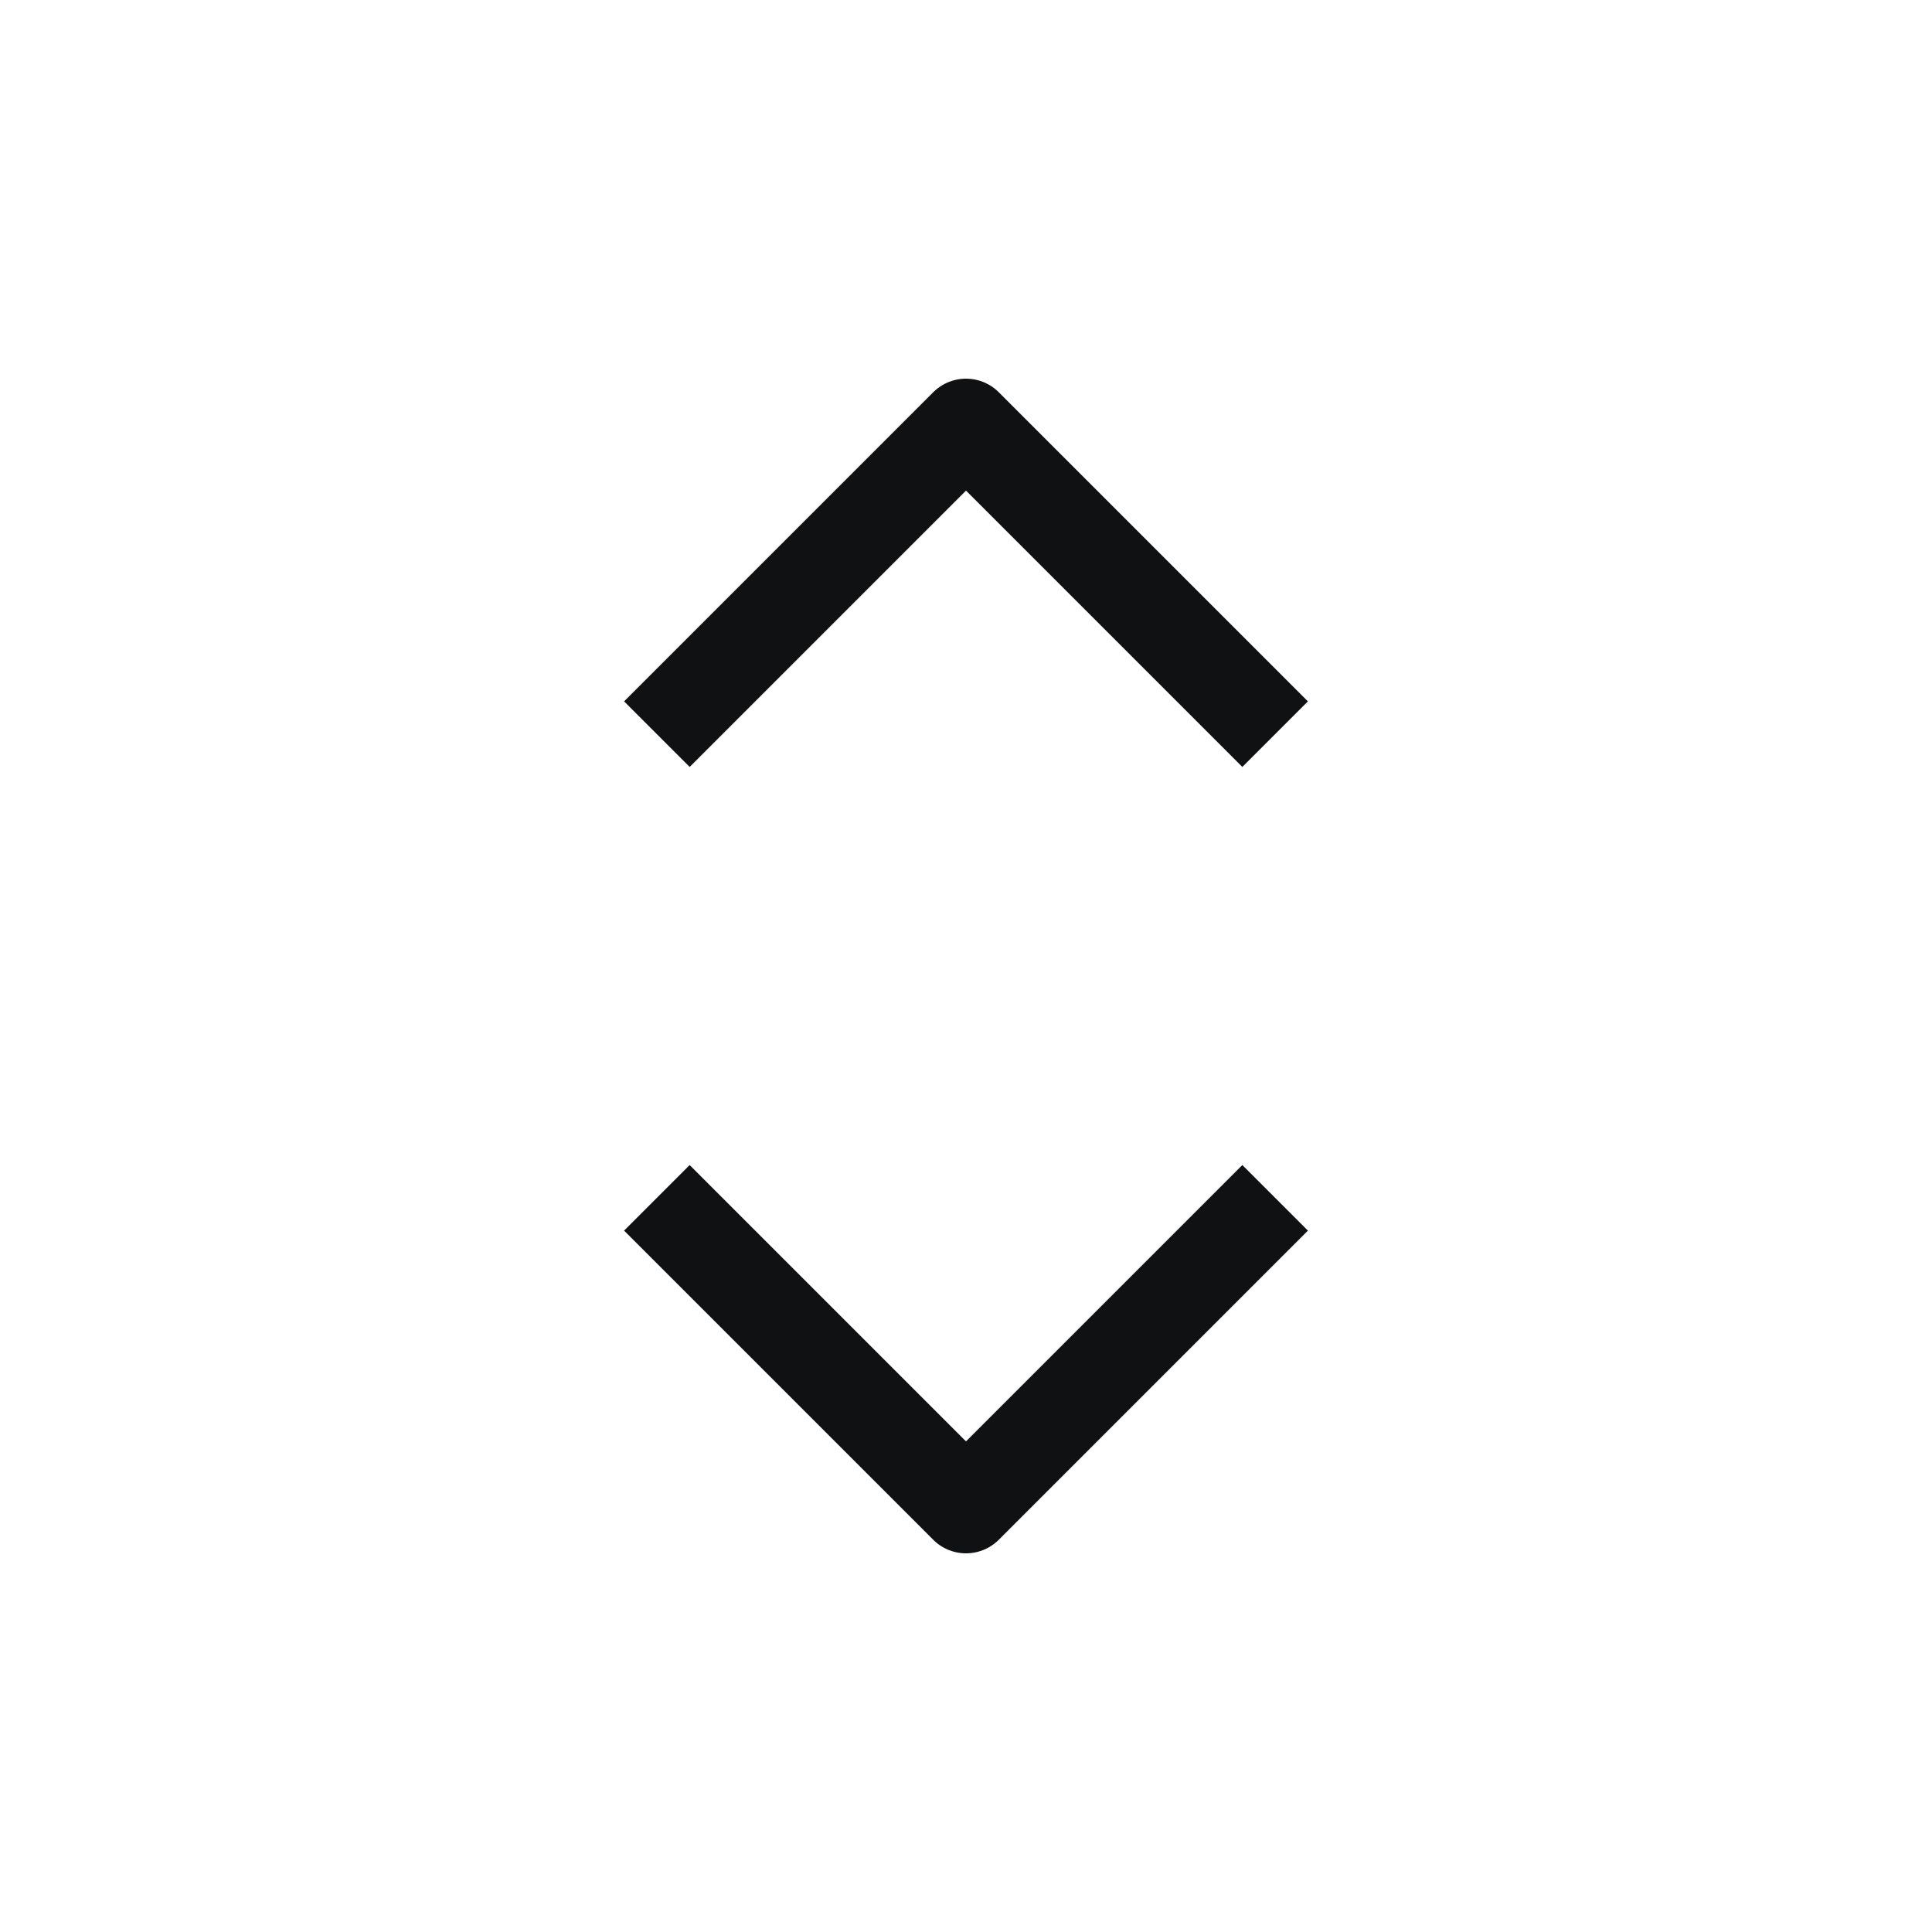
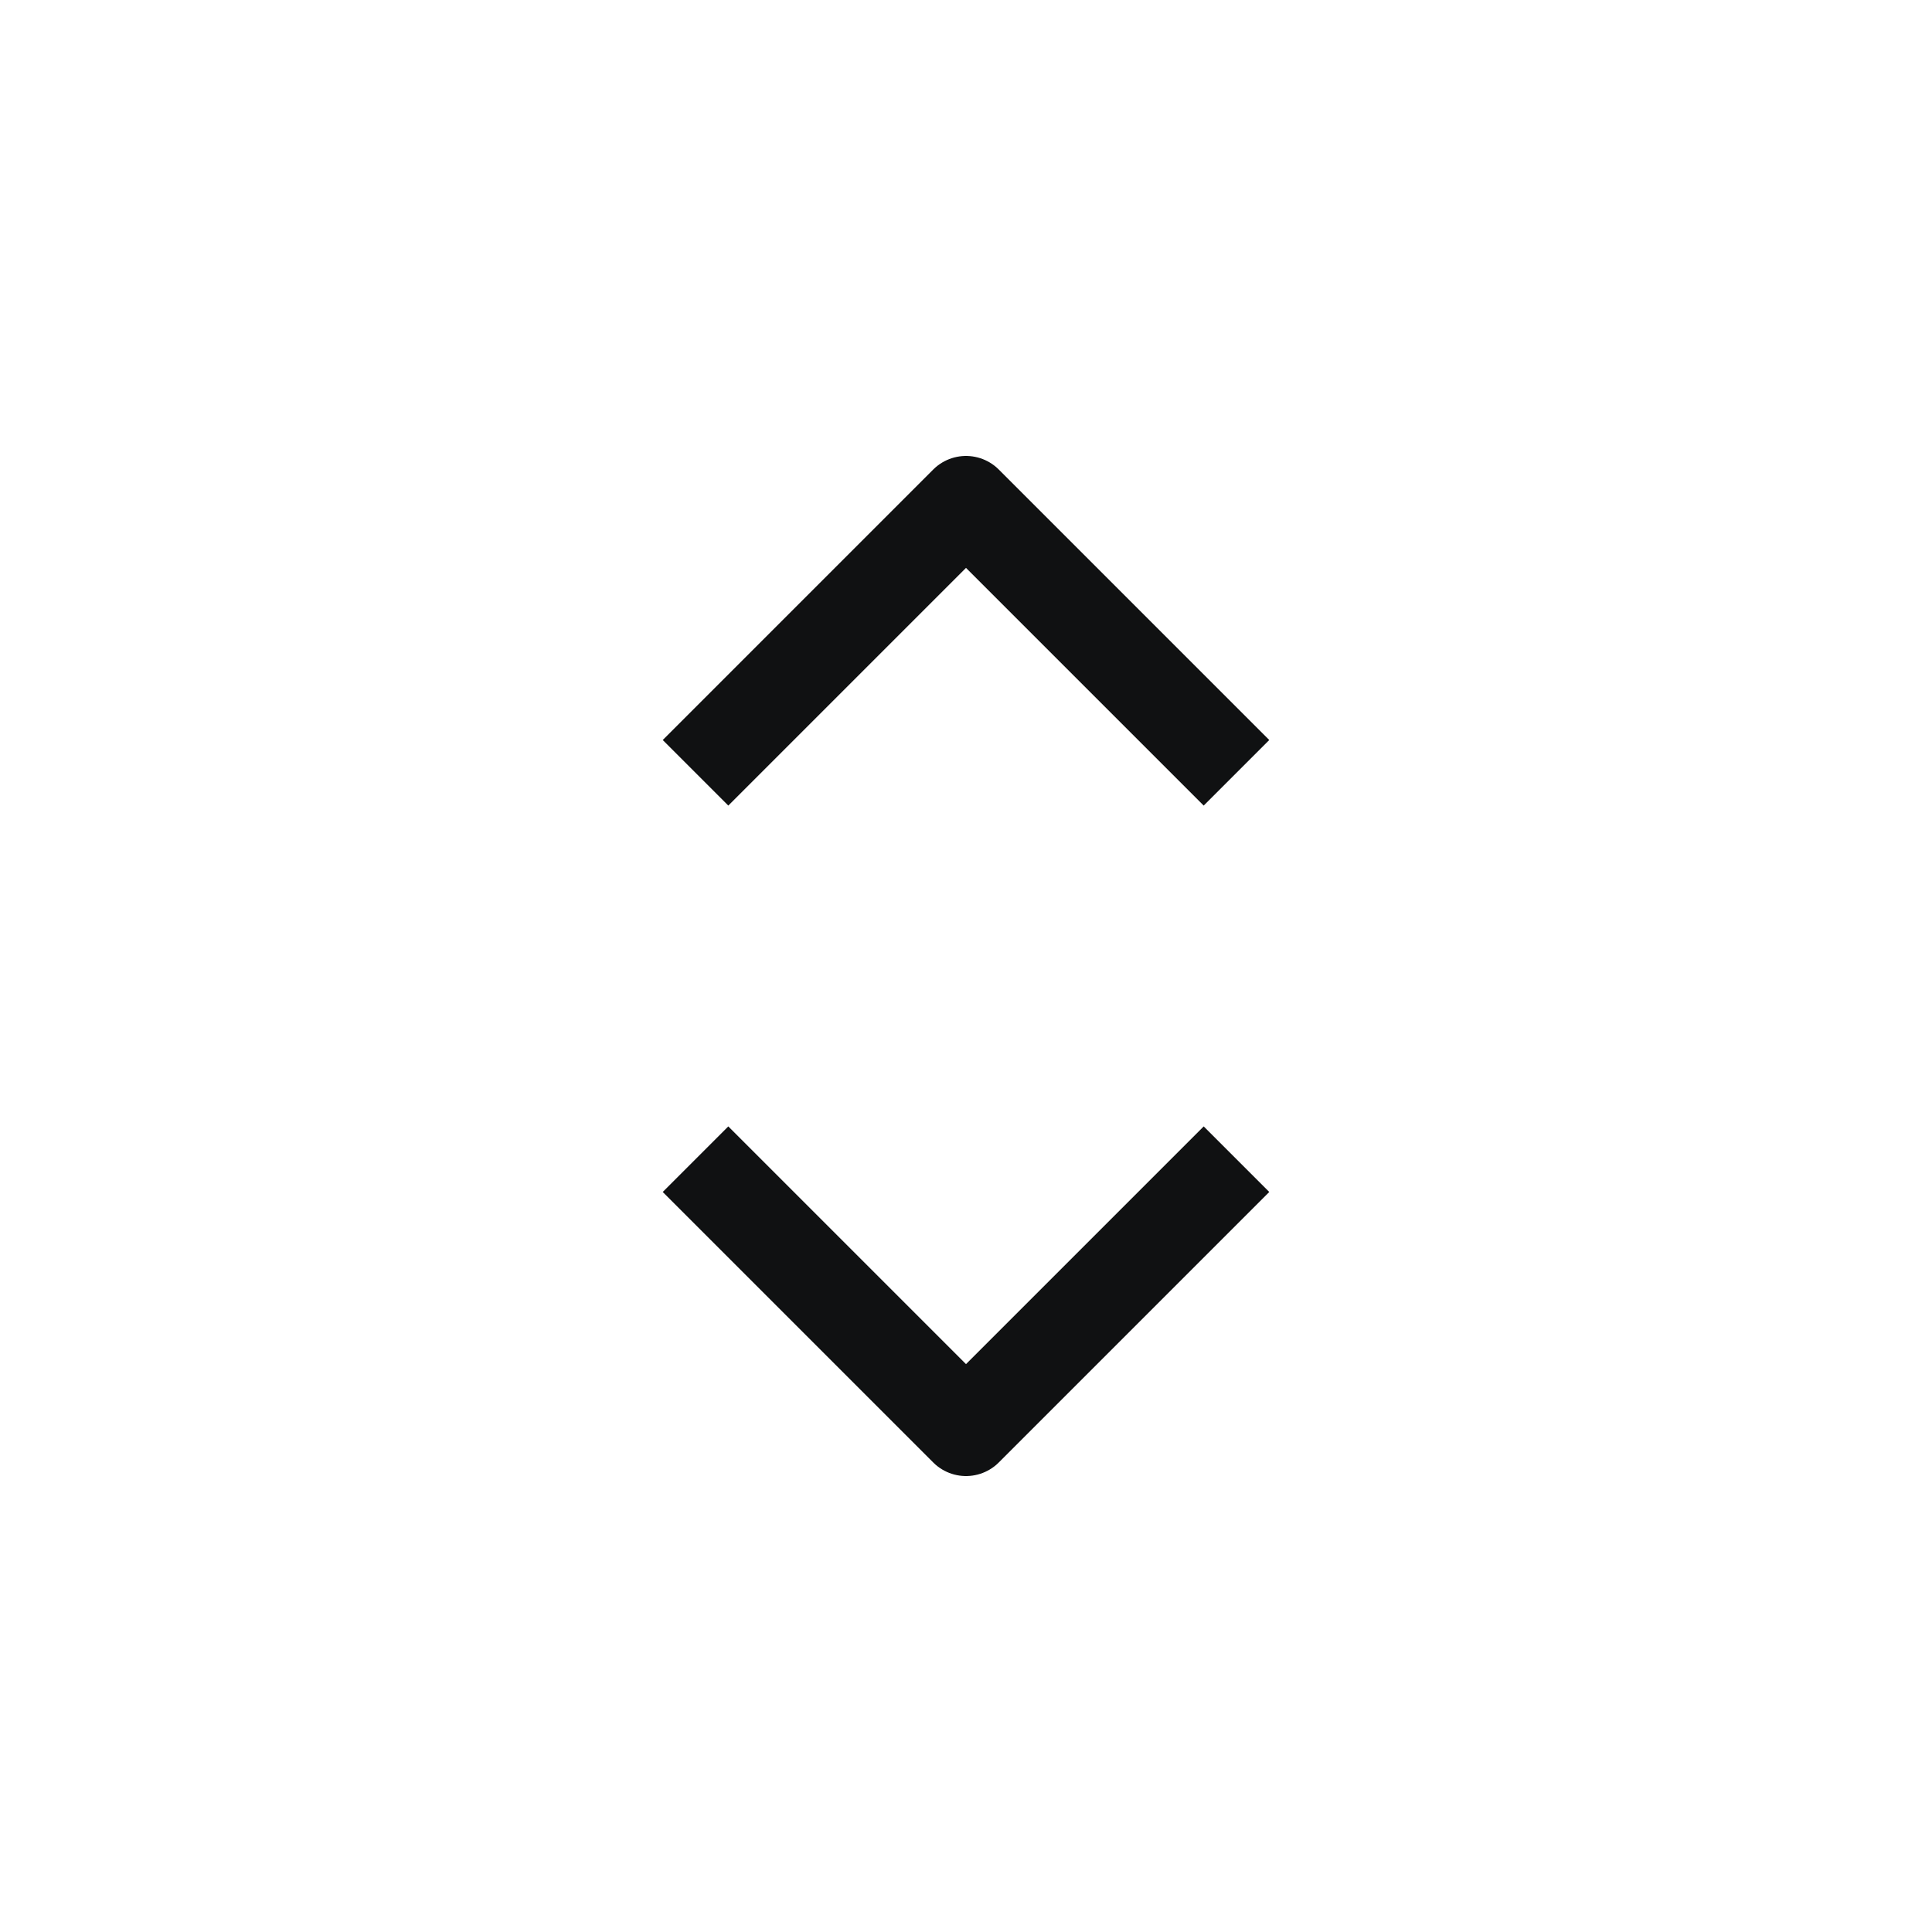
<svg xmlns="http://www.w3.org/2000/svg" width="25" height="25" viewBox="0 0 25 25" fill="none">
-   <path d="M16.5 15.5L12.5 19.5L8.5 15.5M8.5 9.5L12.5 5.5L16.5 9.5" stroke="#101112" stroke-width="1.2" stroke-linejoin="round" />
+   <path d="M16 15L12.5 18.5L9 15M9 10L12.5 6.5L16 10" stroke="#101112" stroke-width="1.2" stroke-linejoin="round" />
</svg>
